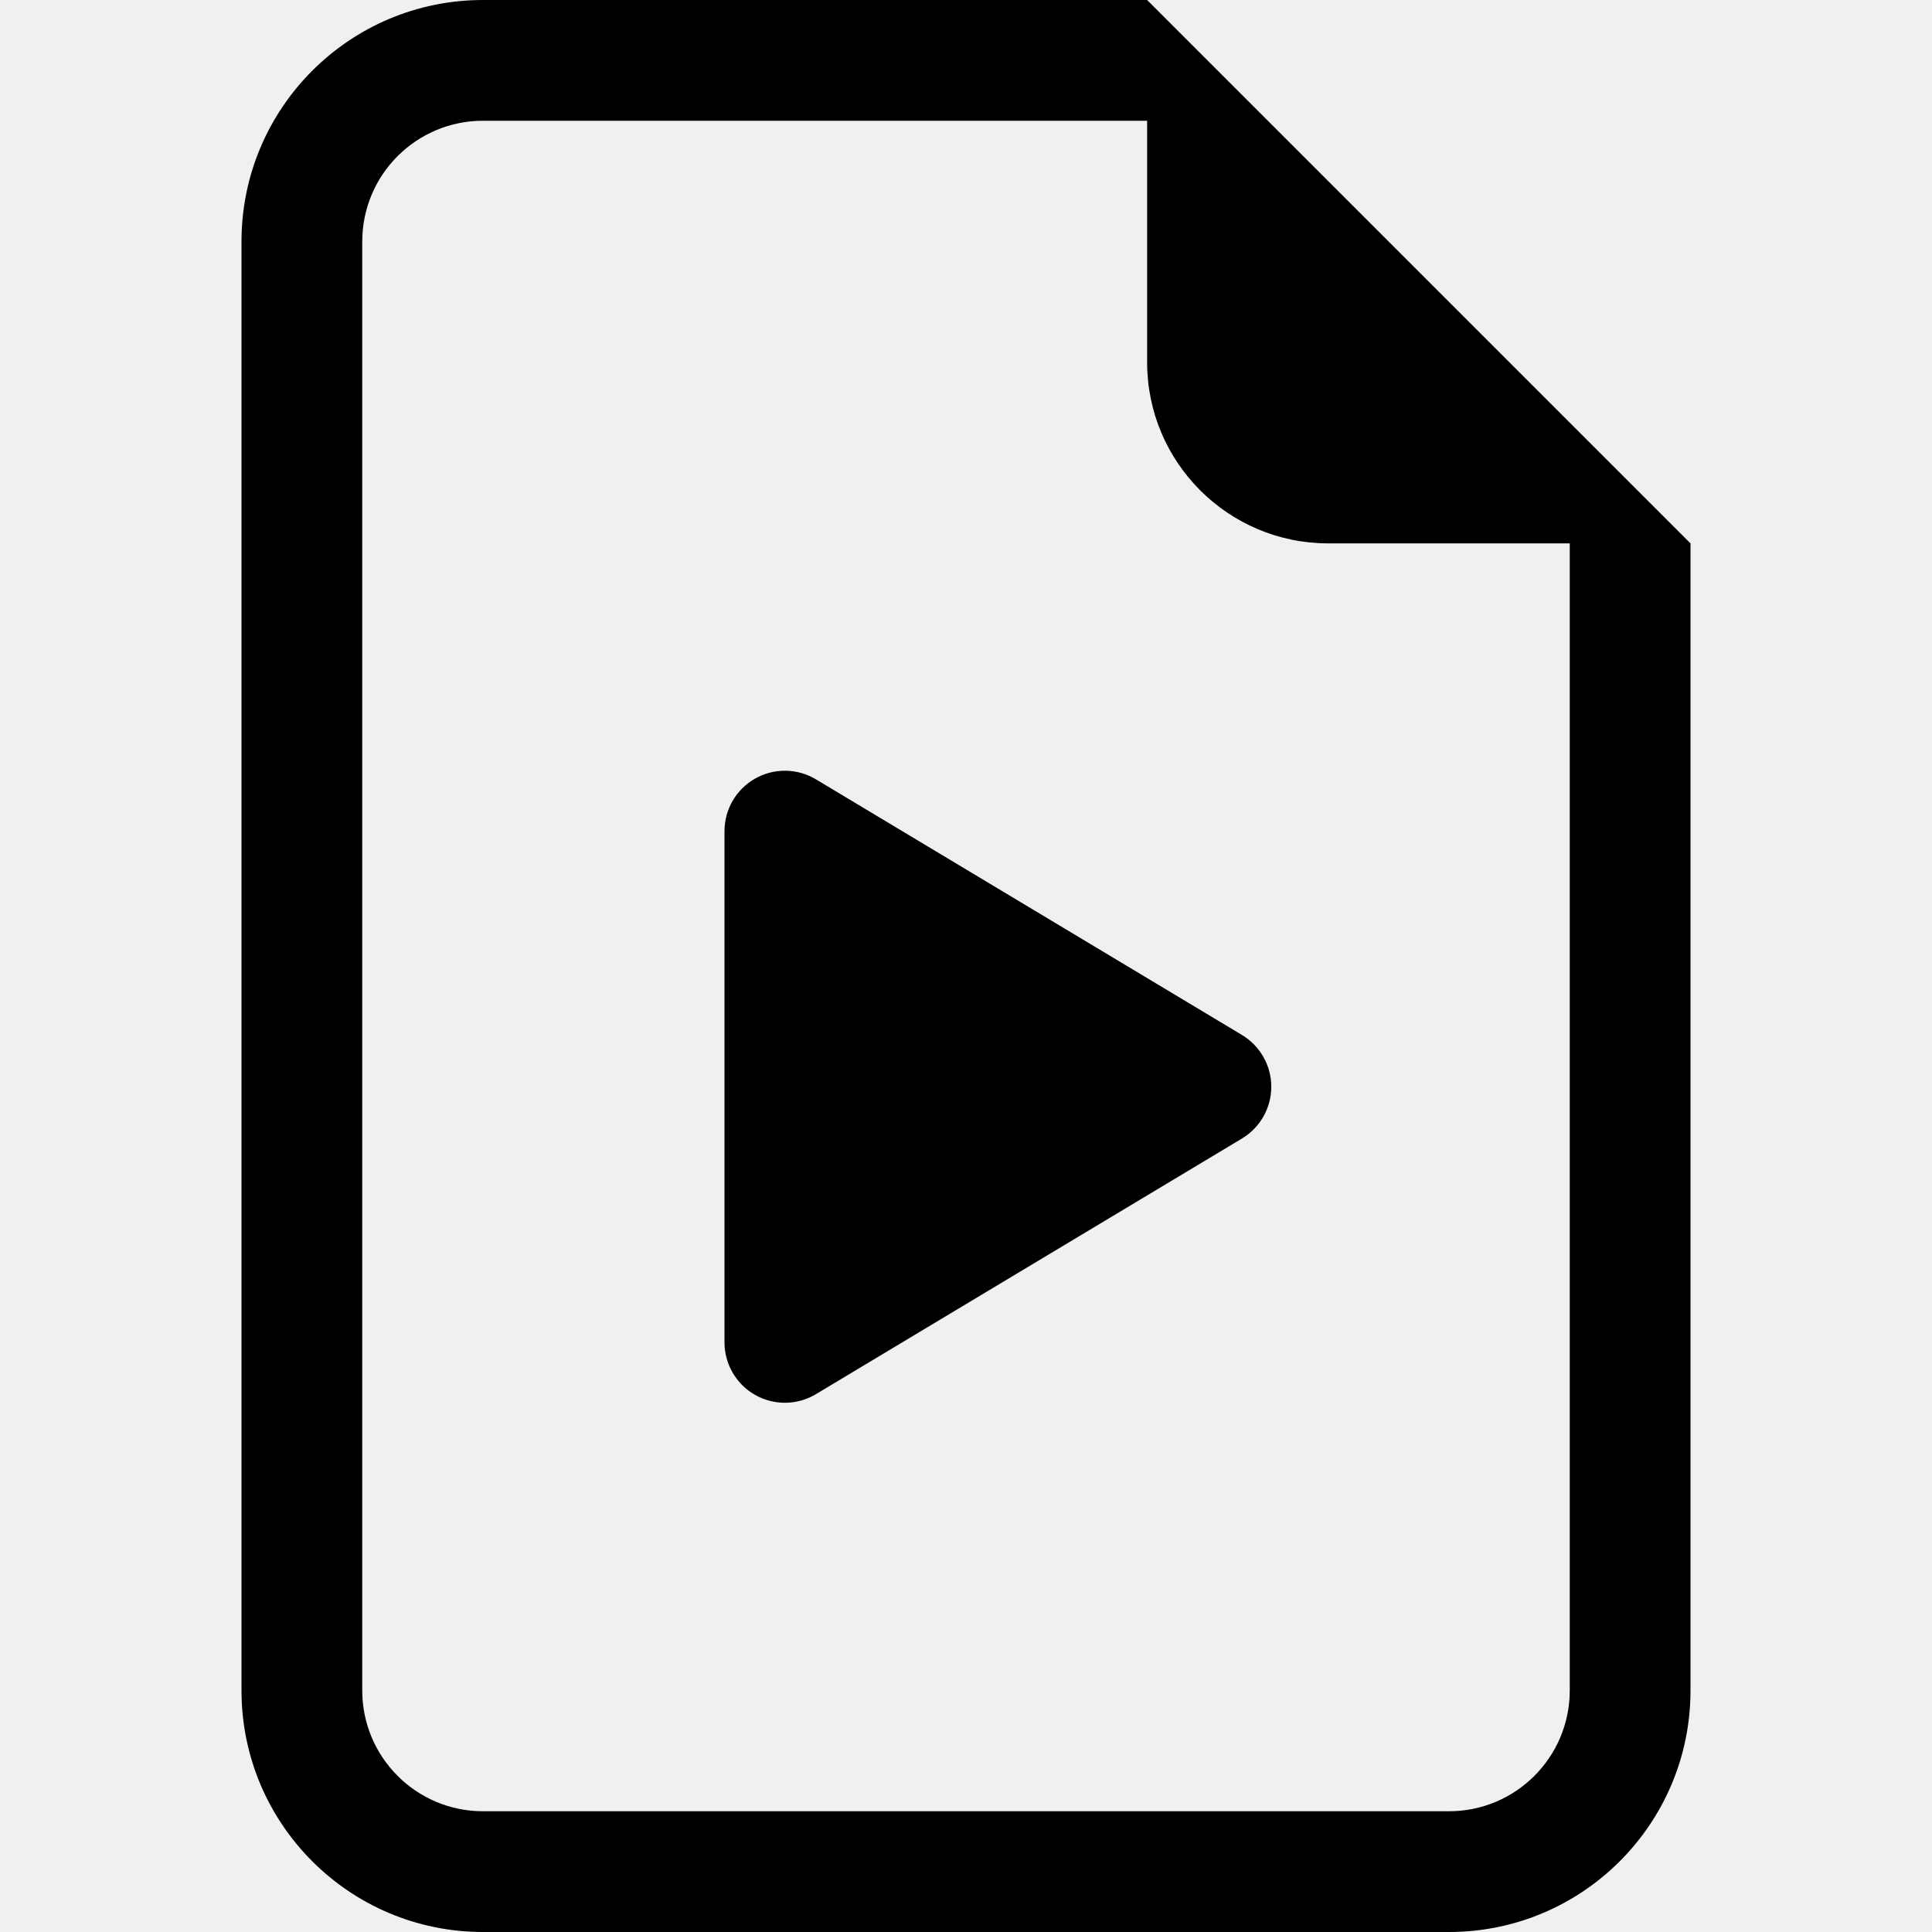
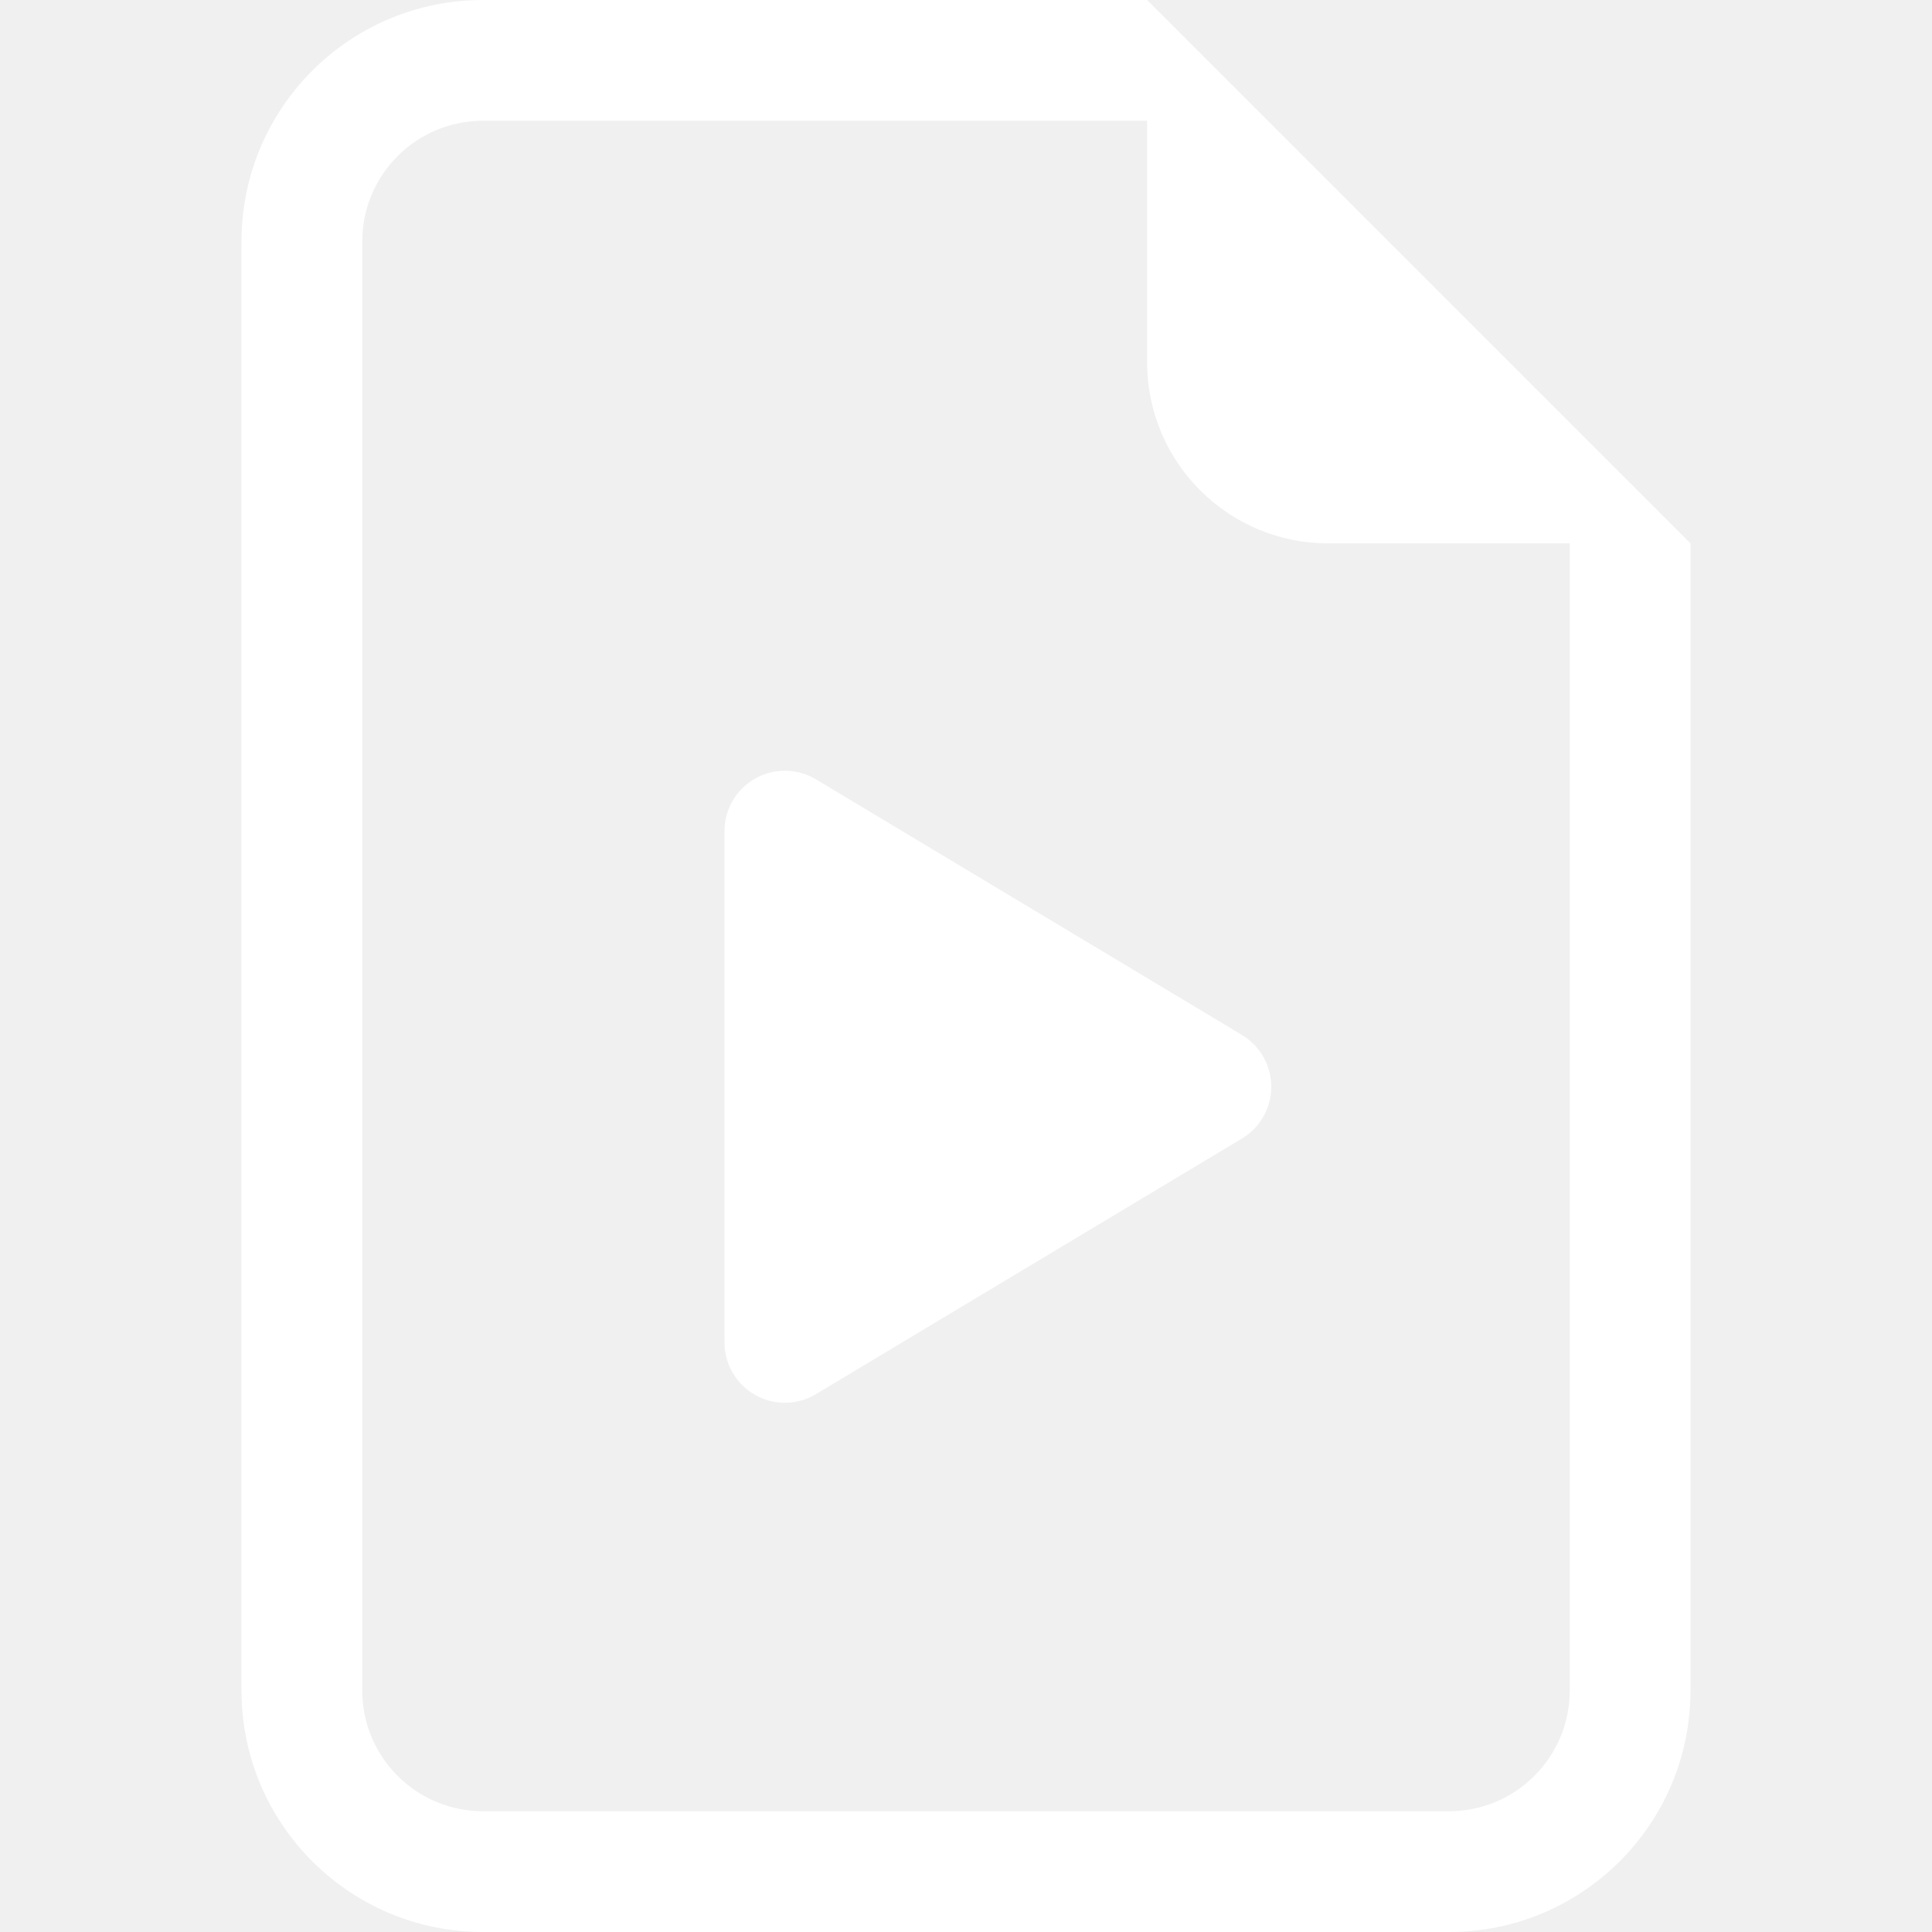
- <svg xmlns="http://www.w3.org/2000/svg" width="16" height="16" fill="currentColor" class="bi bi-file-earmark-play" viewBox="0 0 16 16">
+ <svg xmlns="http://www.w3.org/2000/svg" width="16" height="16" fill="white" class="bi bi-file-earmark-play" viewBox="0 0 16 16">
  <path d="M6 6.883v4.234a.5.5 0 0 0 .757.429l3.528-2.117a.5.5 0 0 0 0-.858L6.757 6.454a.5.5 0 0 0-.757.43z" />
  <path d="M14 14V4.5L9.5 0H4a2 2 0 0 0-2 2v12a2 2 0 0 0 2 2h8a2 2 0 0 0 2-2zM9.5 3A1.5 1.5 0 0 0 11 4.5h2V14a1 1 0 0 1-1 1H4a1 1 0 0 1-1-1V2a1 1 0 0 1 1-1h5.5v2z" />
</svg>
